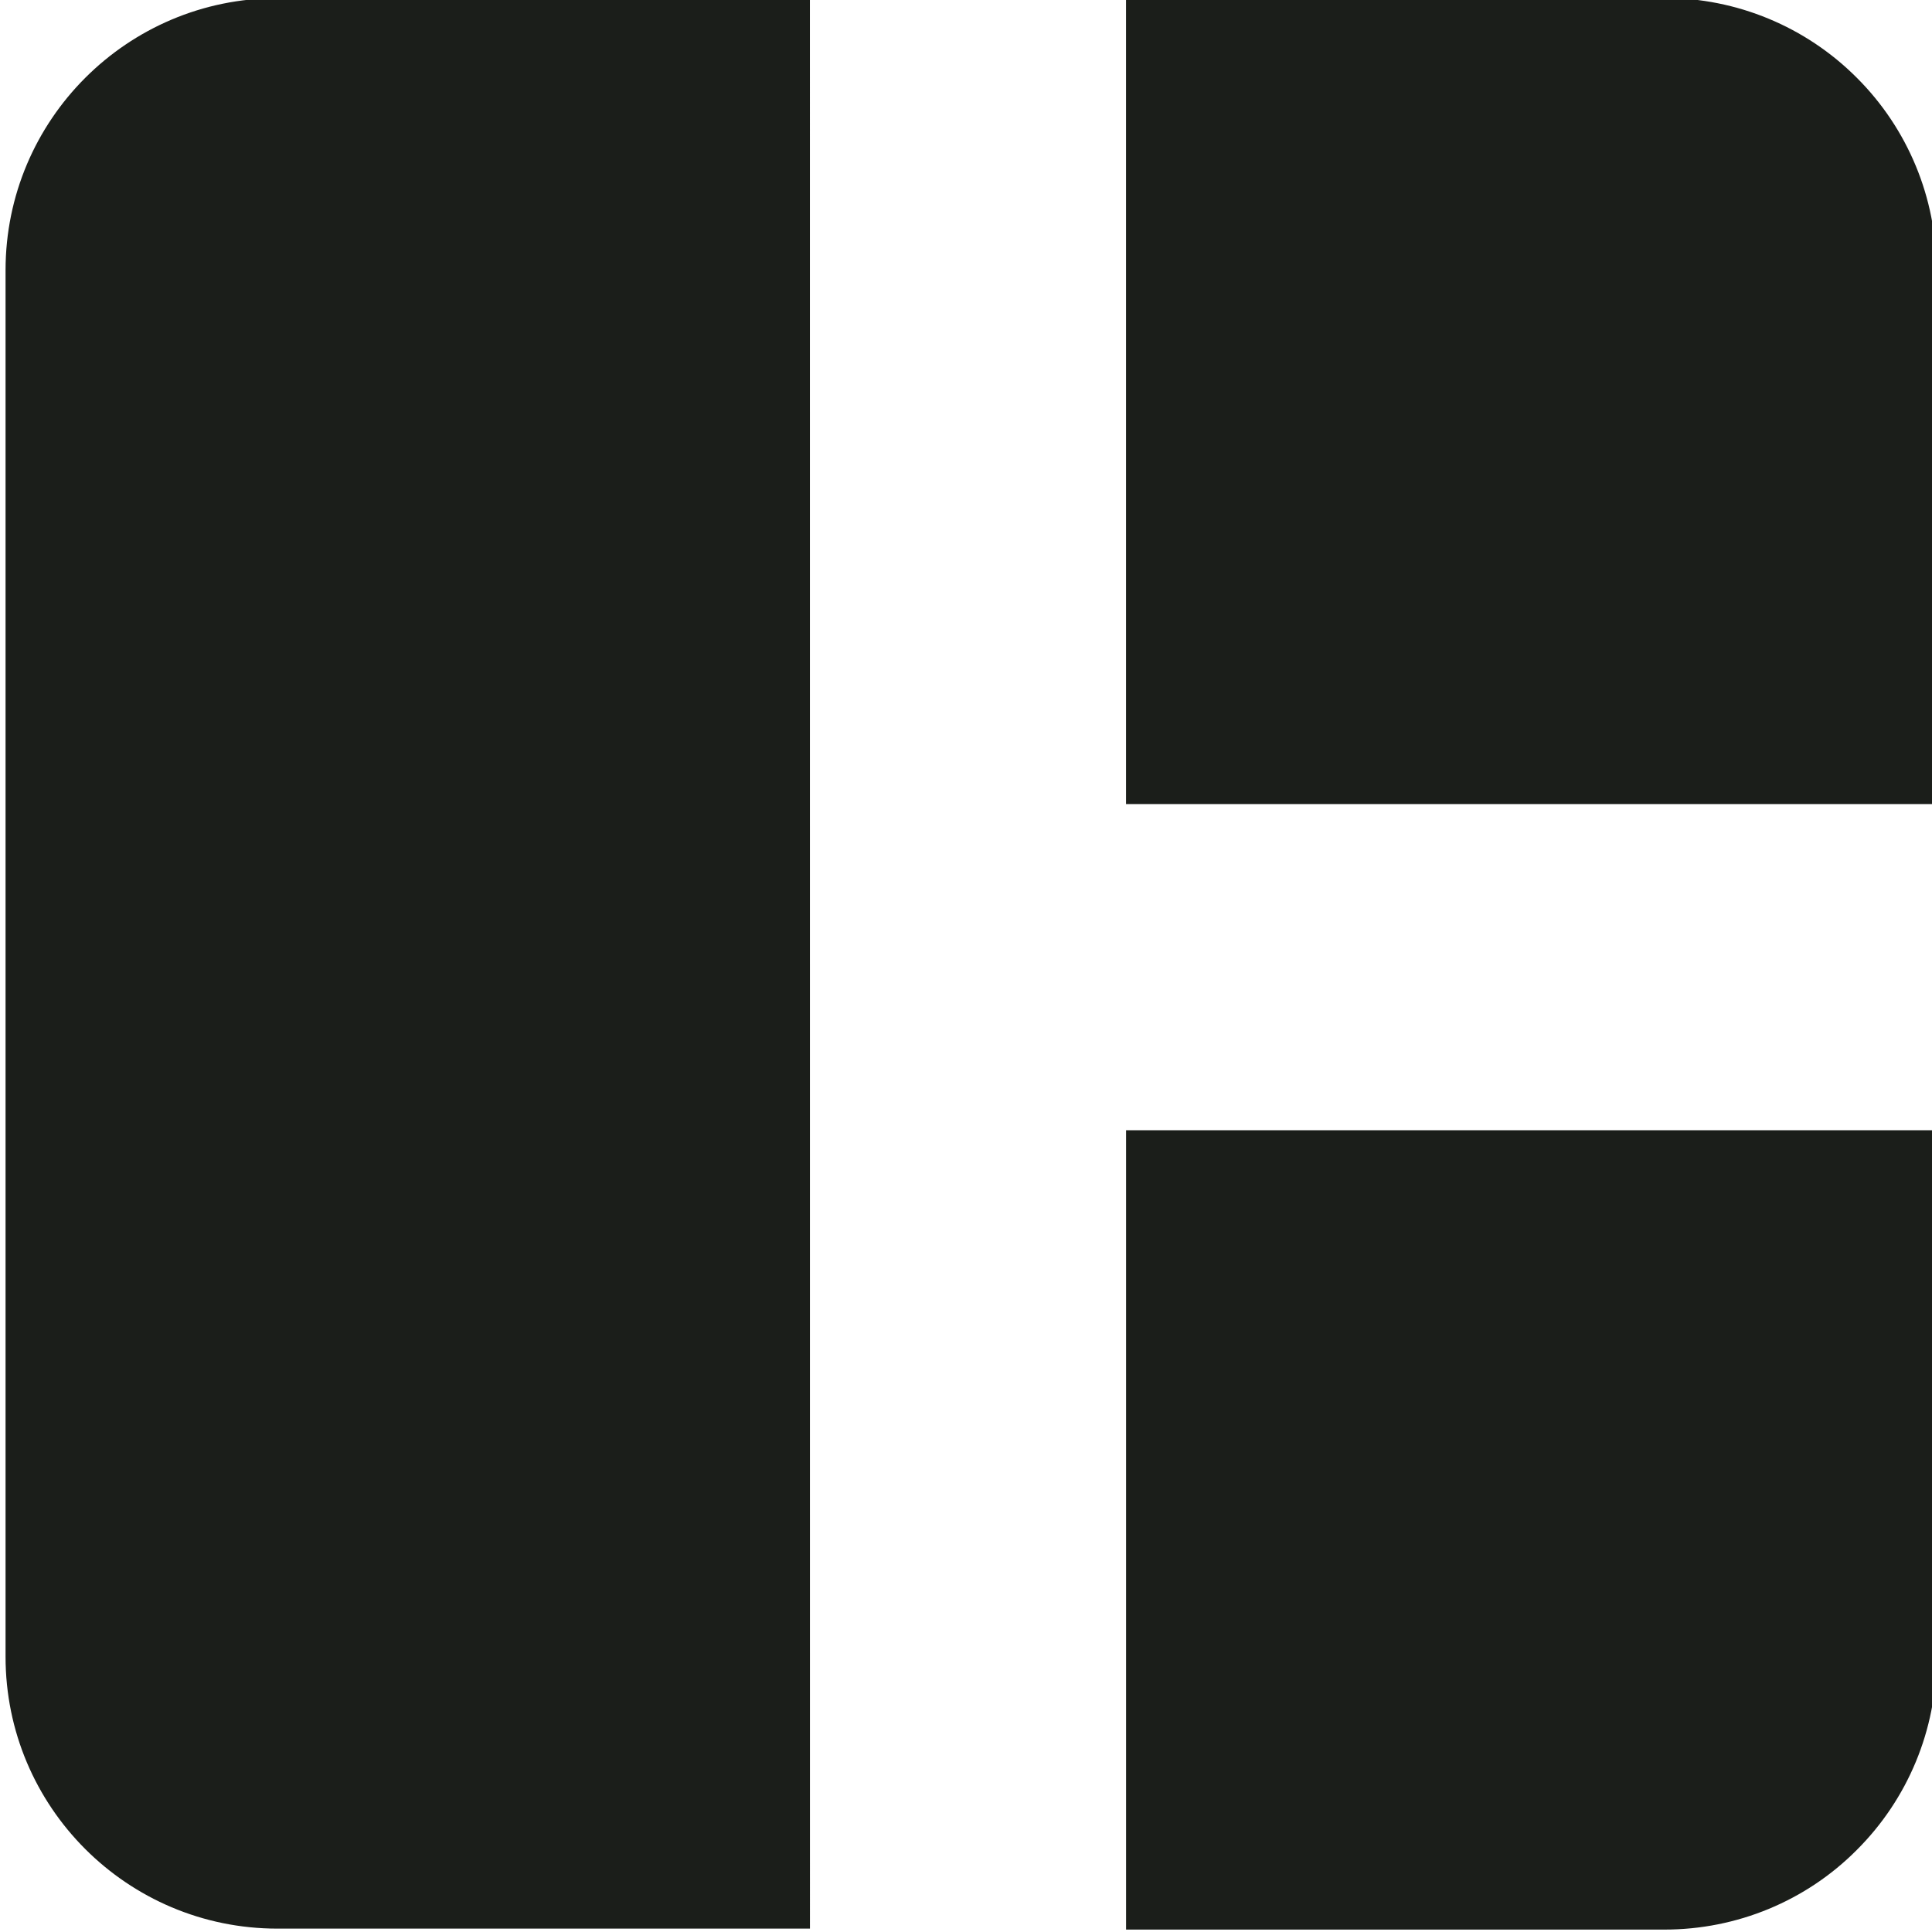
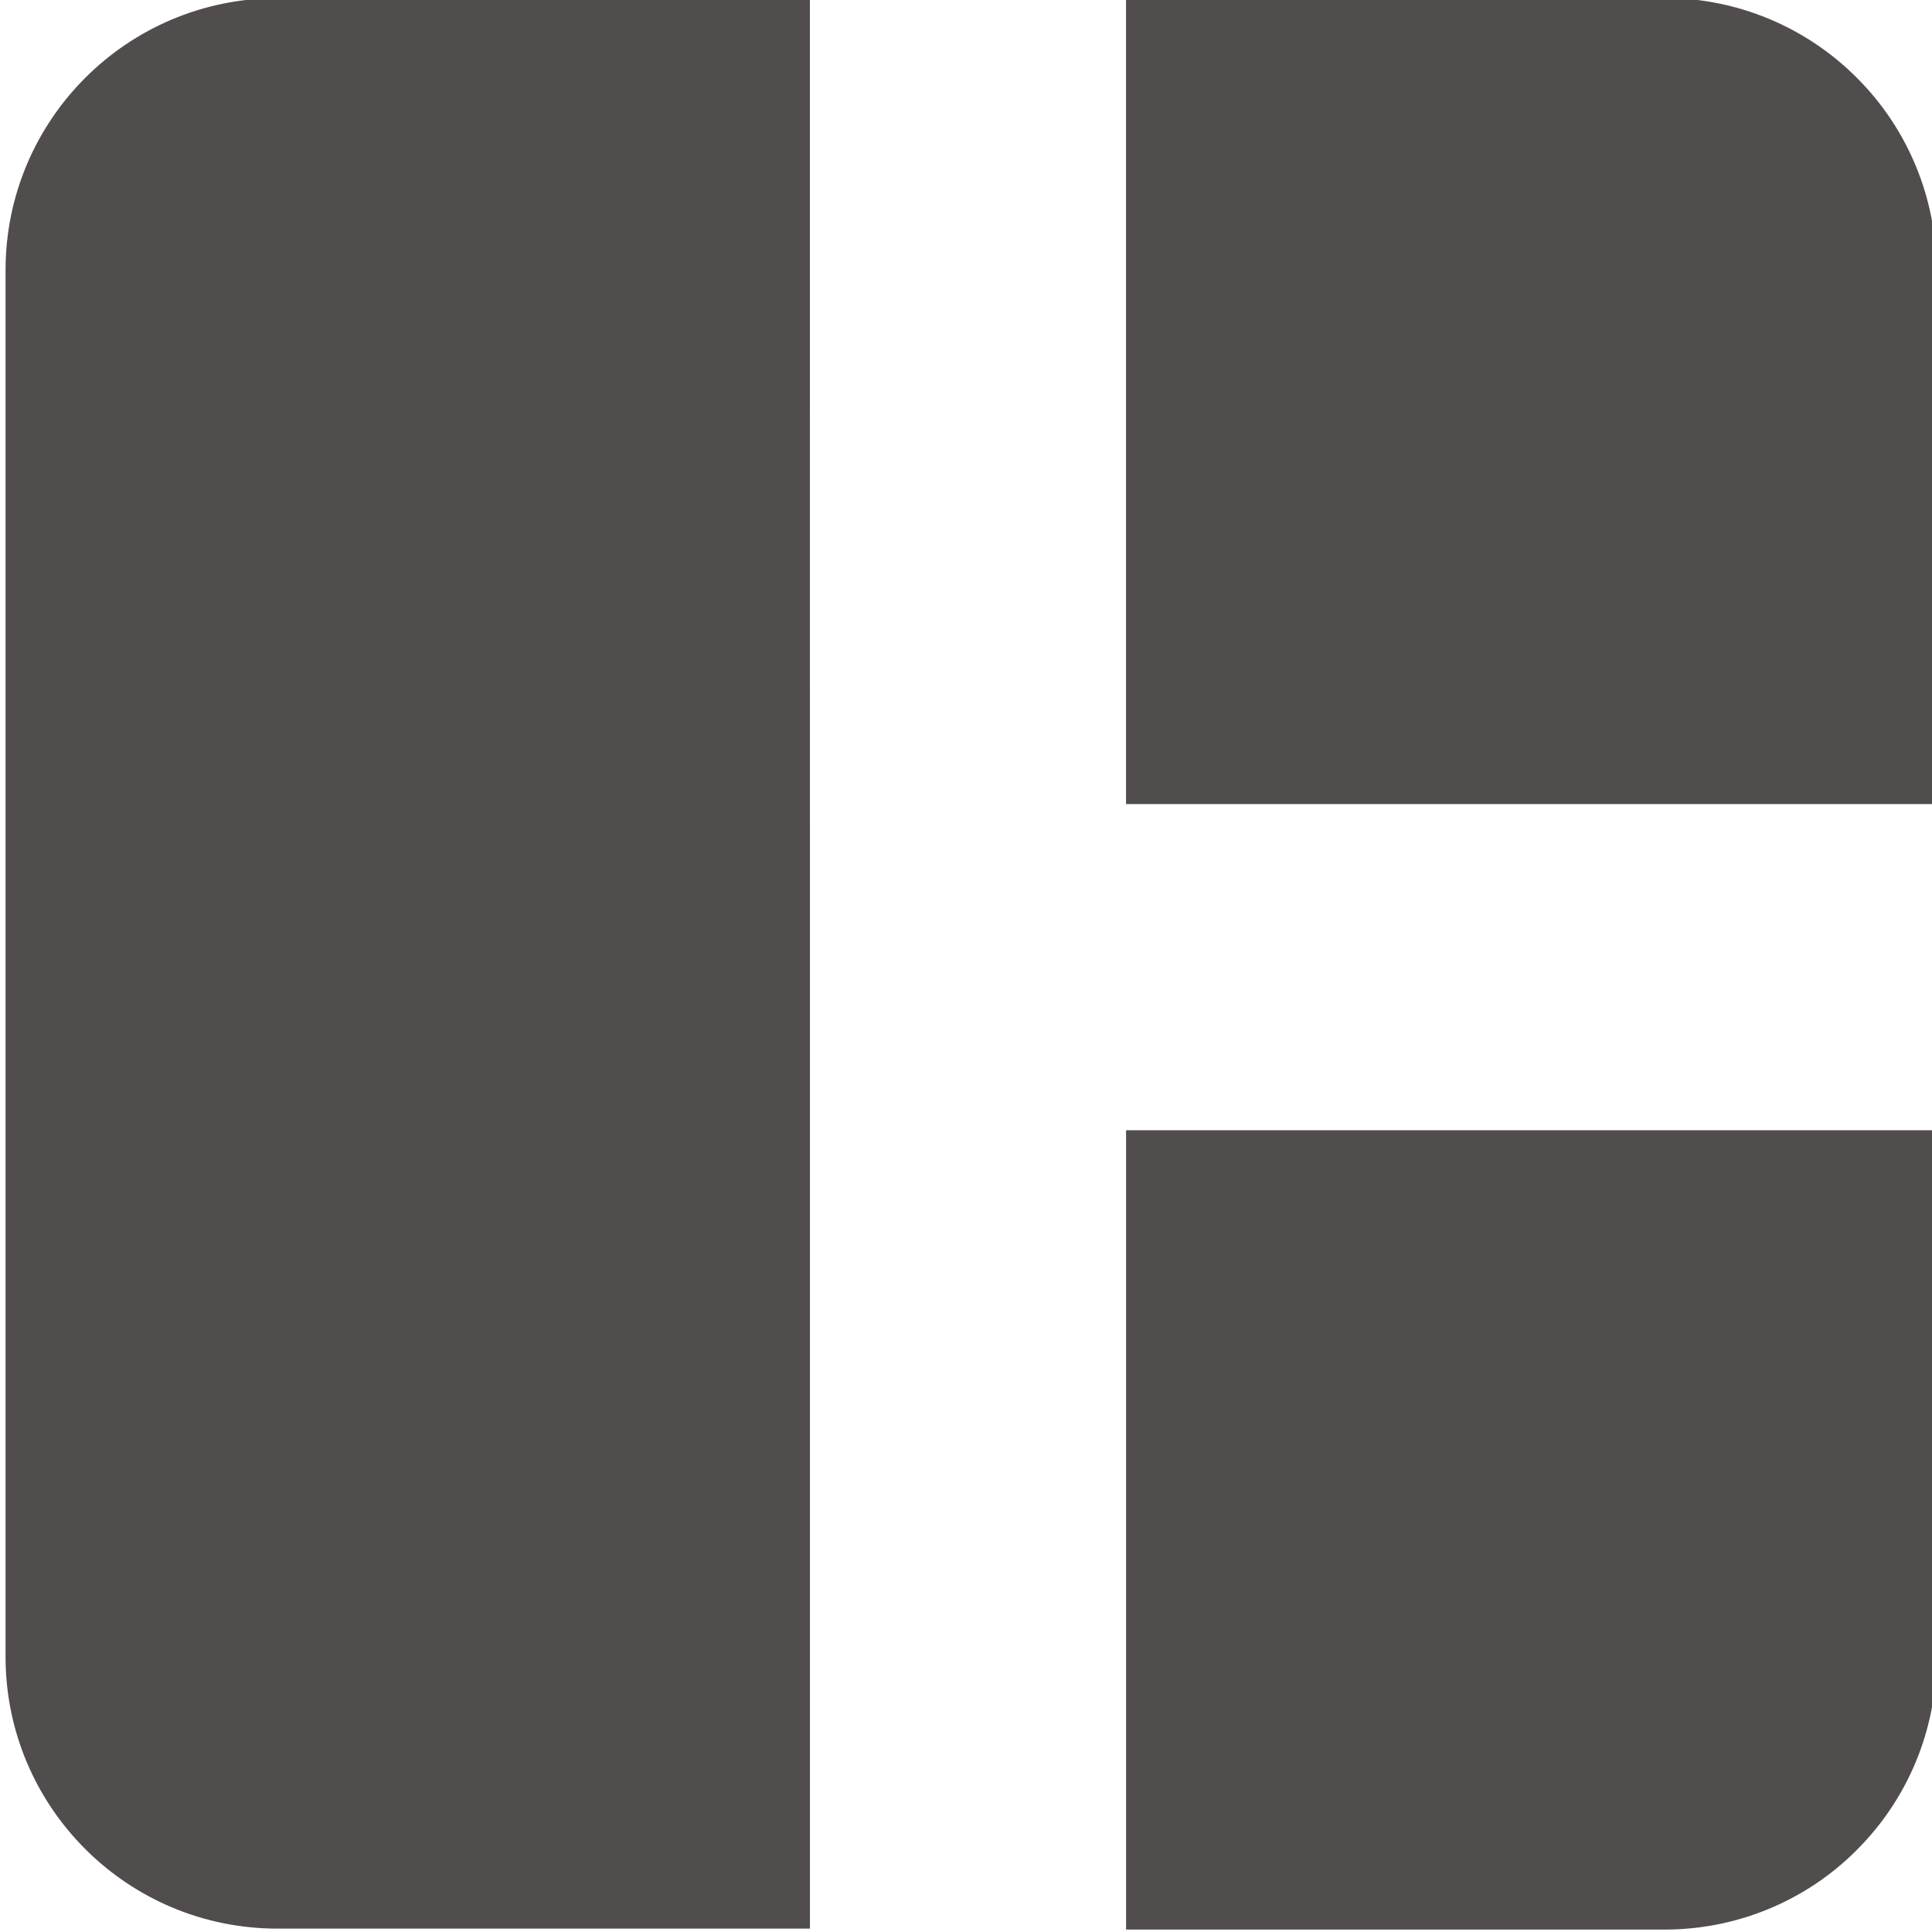
<svg xmlns="http://www.w3.org/2000/svg" clip-rule="evenodd" fill-rule="evenodd" stroke-linejoin="round" stroke-miterlimit="2" viewBox="0 0 48 48">
-   <g class="logo" fill="hsl(105, 7%, 11%)">
+   <g class="logo" fill="hsl(0, 3%, 31%)">
    <path d="M20.122-.045H6.893A6.758 6.758 0 0 0 .138 6.713v34.445a6.755 6.755 0 0 0 6.755 6.758h13.23zM48.112 28.081H27.977V47.94h13.377c1.8 0 3.518-.711 4.778-1.979a6.733 6.733 0 0 0 1.98-4.779v-13.1zM48.11 6.709A6.731 6.731 0 0 0 46.13 1.93a6.743 6.743 0 0 0-4.774-1.98h-13.38v20.027H48.11z" />
  </g>
</svg>
